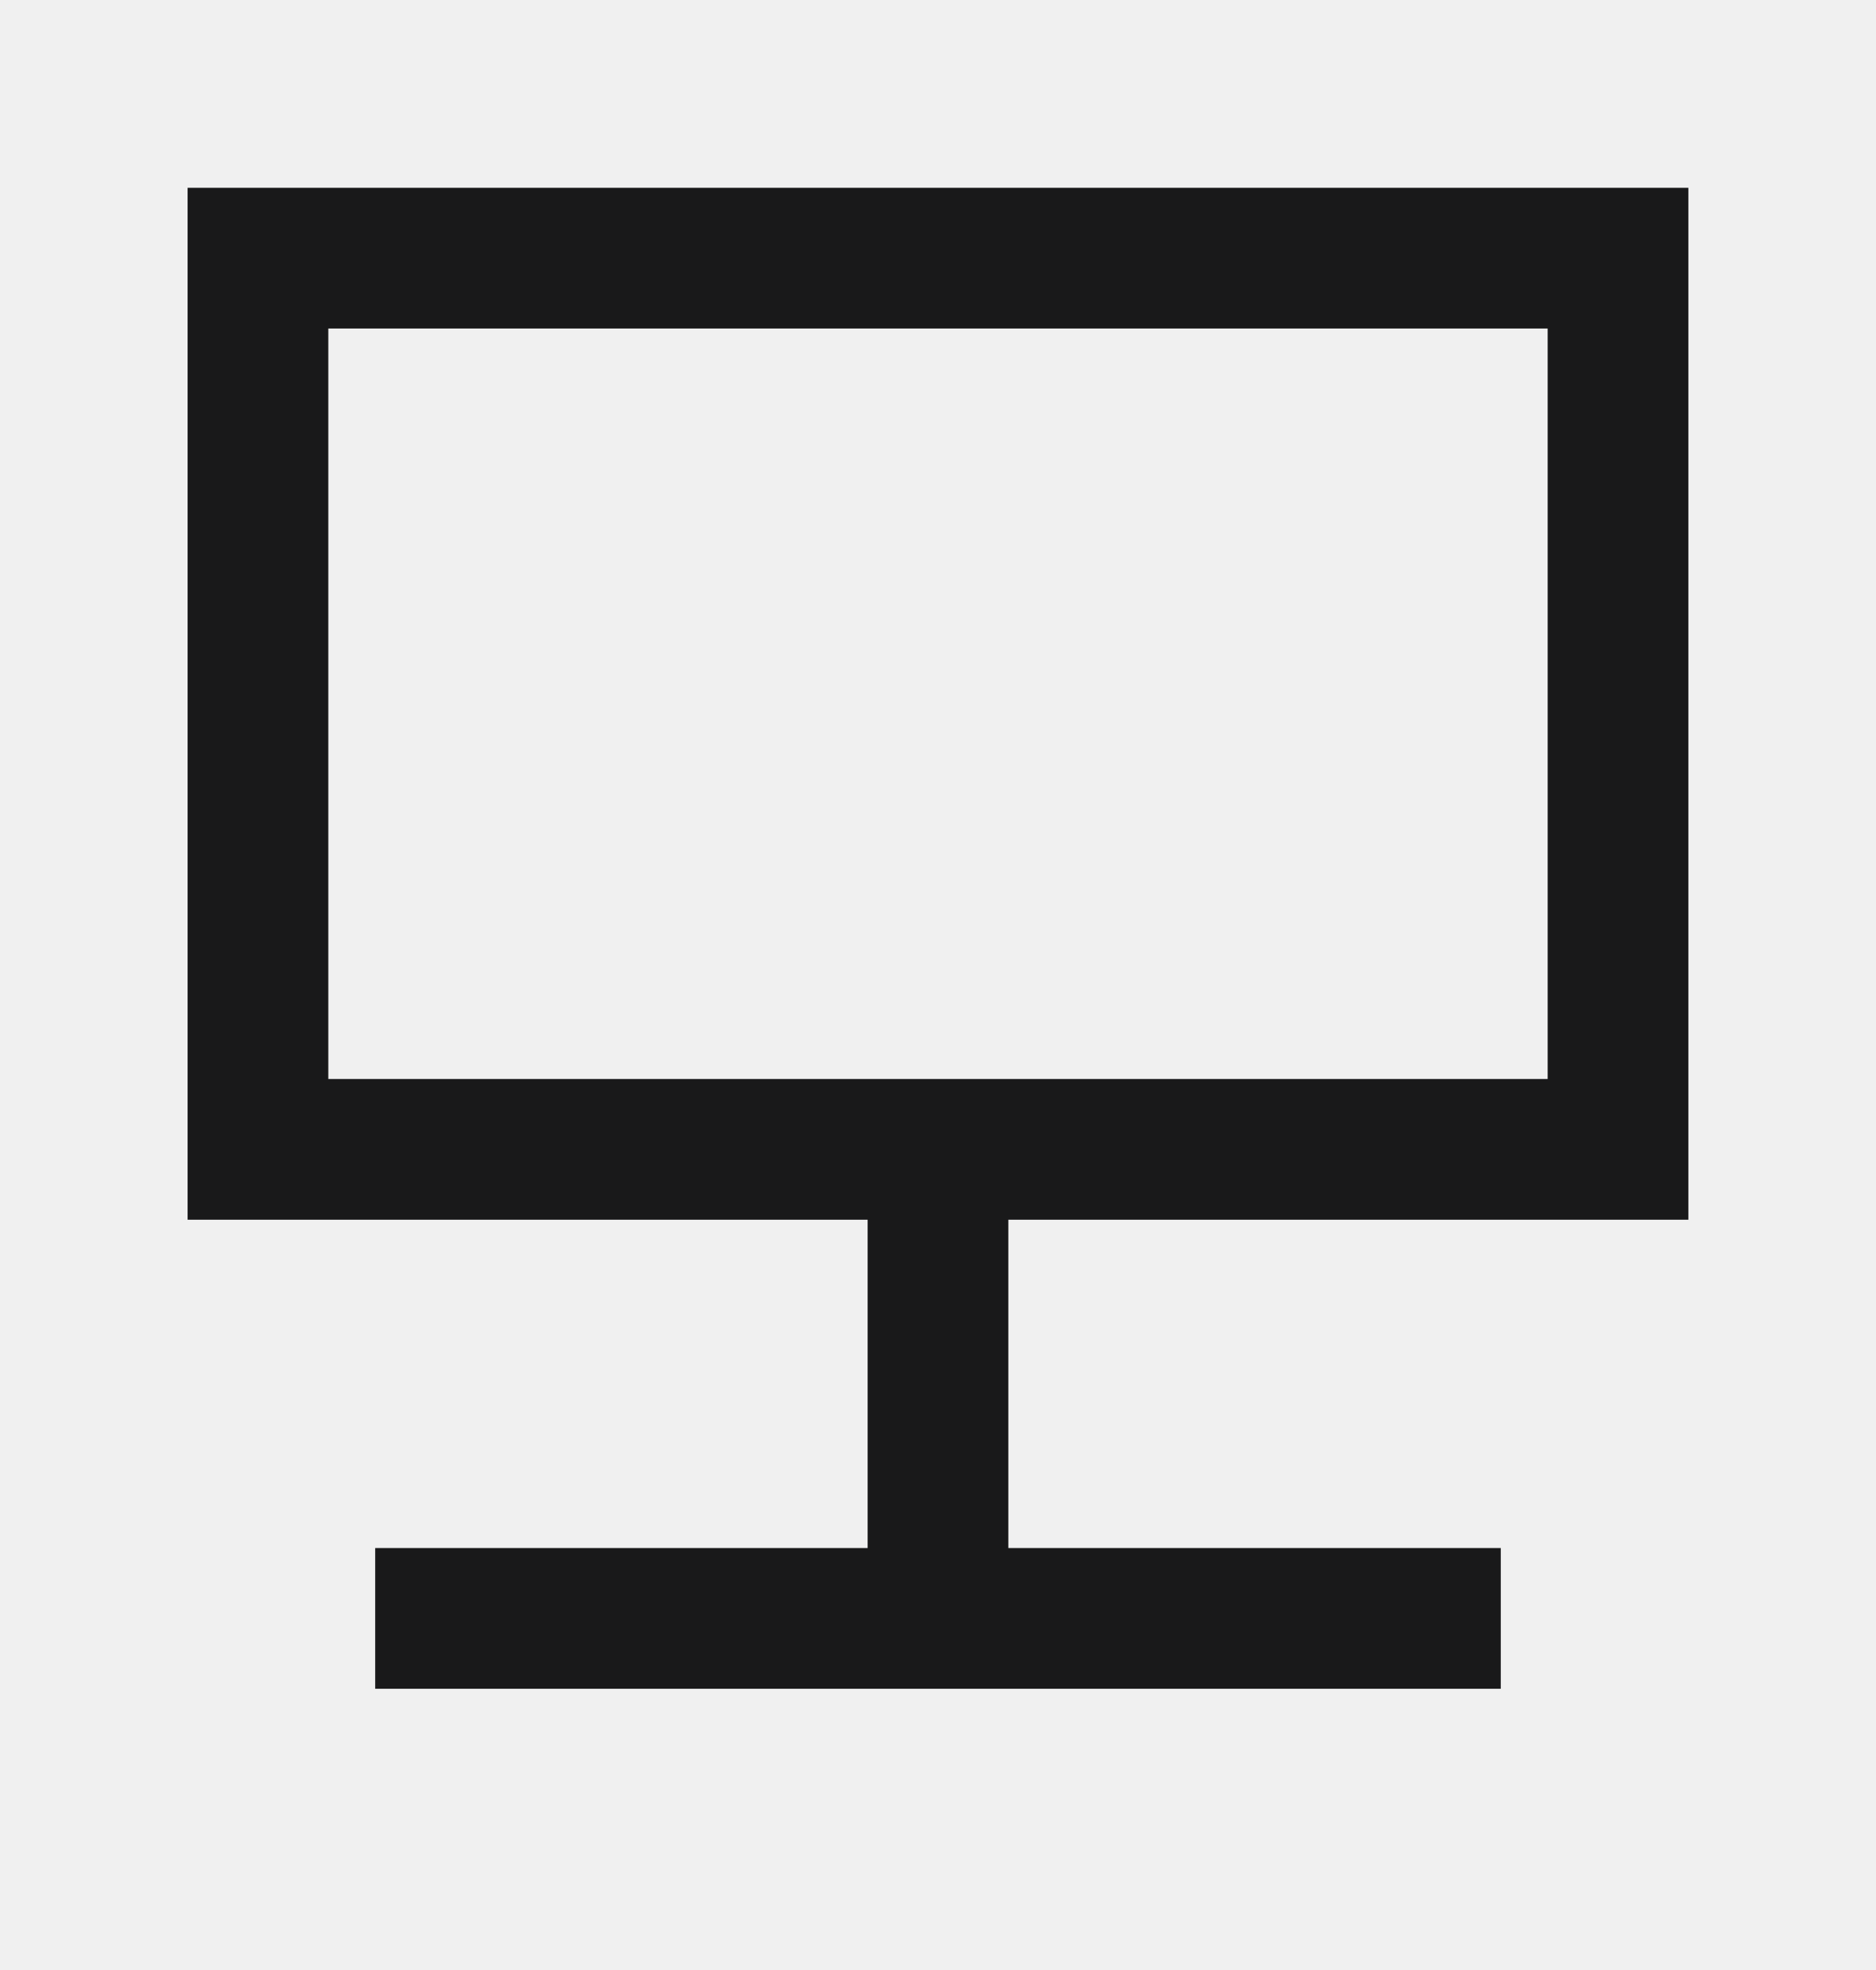
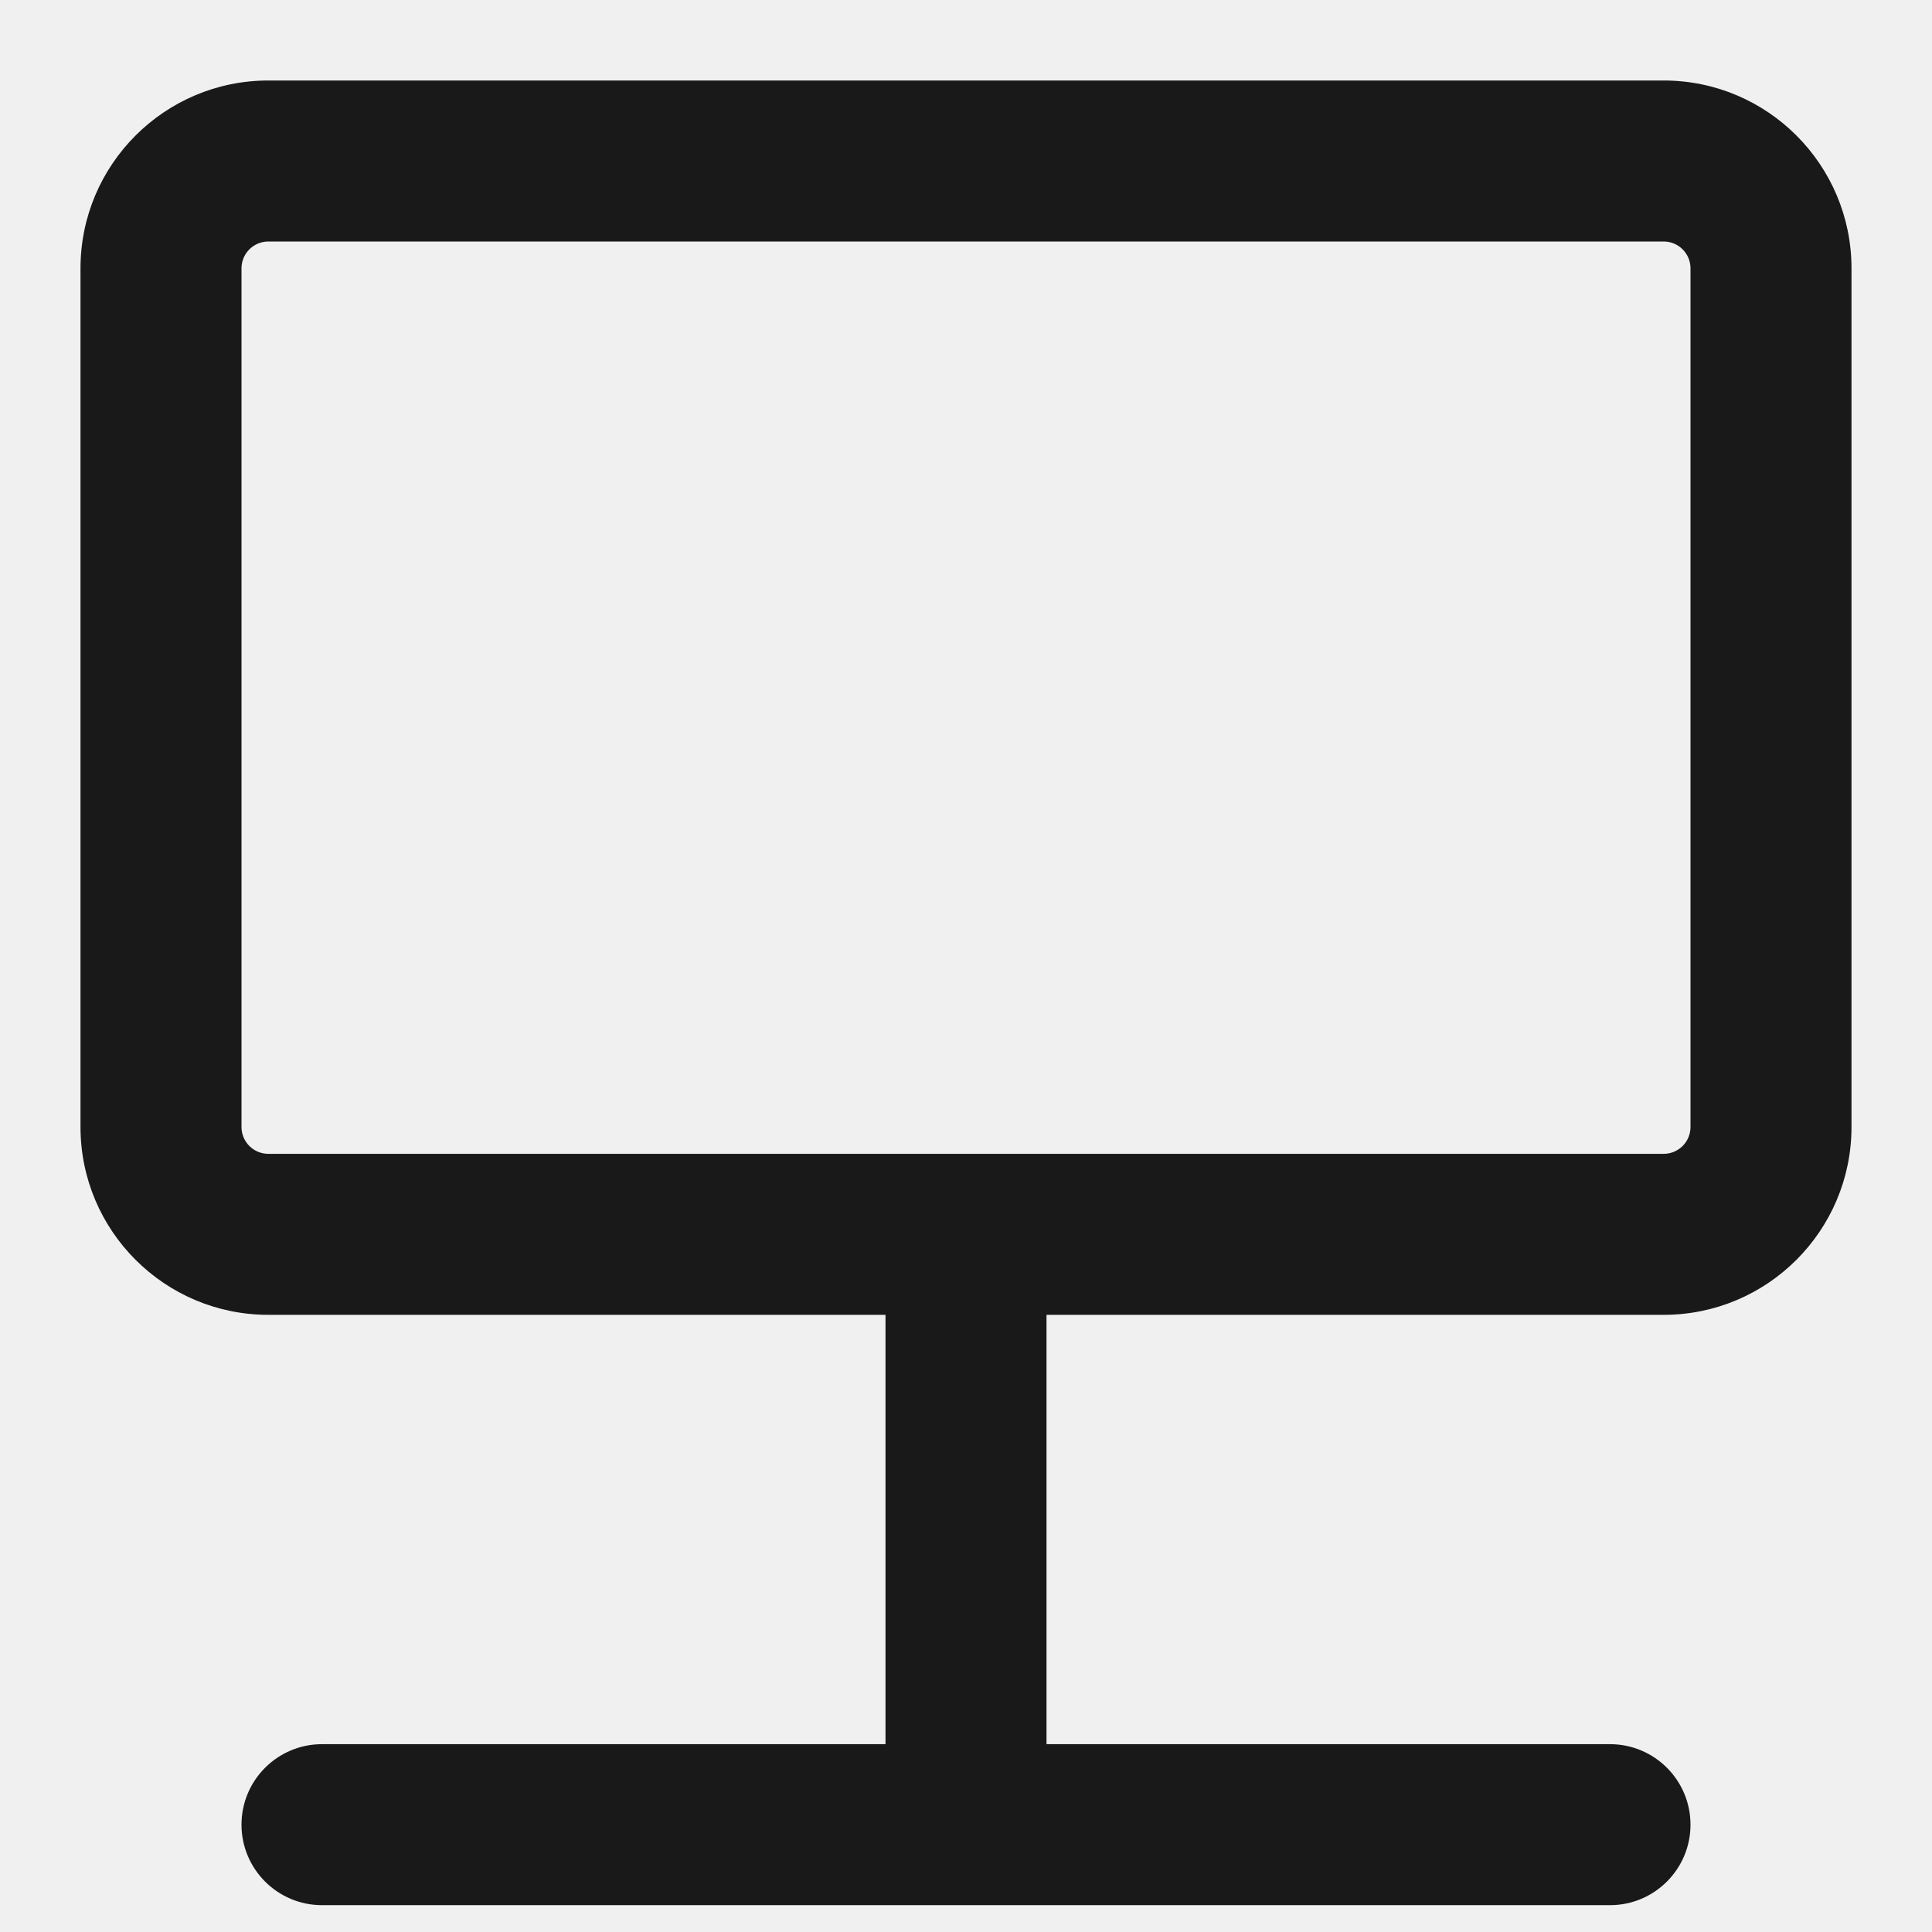
- <svg xmlns="http://www.w3.org/2000/svg" width="20" height="21" viewBox="0 0 20 21" fill="none">
-   <g clip-path="url(#clip0_2757_54880)">
-     <path fill-rule="evenodd" clip-rule="evenodd" d="M2 2.002V13.002H9.25V16.502H4V18.002H16V16.502H10.75V13.002H18V2.002H2ZM16.5 3.502H3.5V11.502H16.5V3.502Z" fill="#19191A" />
-   </g>
-   <defs>
-     <clipPath id="clip0_2757_54880">
-       <rect width="20" height="20" fill="white" transform="translate(0 0.00158691)" />
-     </clipPath>
-   </defs>
+ <svg xmlns="http://www.w3.org/2000/svg" width="18" height="18" viewBox="0 0 18 18" fill="none">
+   <path fill-rule="evenodd" clip-rule="evenodd" d="M2.5 2.25C2.362 2.25 2.25 2.362 2.25 2.5V10.5C2.25 10.638 2.362 10.75 2.5 10.75H15.5C15.638 10.75 15.75 10.638 15.75 10.5V2.5C15.75 2.362 15.638 2.25 15.5 2.25H2.5ZM0.75 2.5C0.75 1.534 1.534 0.75 2.5 0.75H15.5C16.466 0.75 17.25 1.534 17.25 2.5V10.5C17.25 11.466 16.466 12.25 15.5 12.25H9.75V16.25H15C15.414 16.25 15.75 16.586 15.75 17C15.75 17.414 15.414 17.75 15 17.75H3C2.586 17.75 2.25 17.414 2.25 17C2.25 16.586 2.586 16.25 3 16.25H8.25V12.25H2.5C1.534 12.25 0.75 11.466 0.75 10.5V2.5Z" fill="#19191A" />
</svg>
